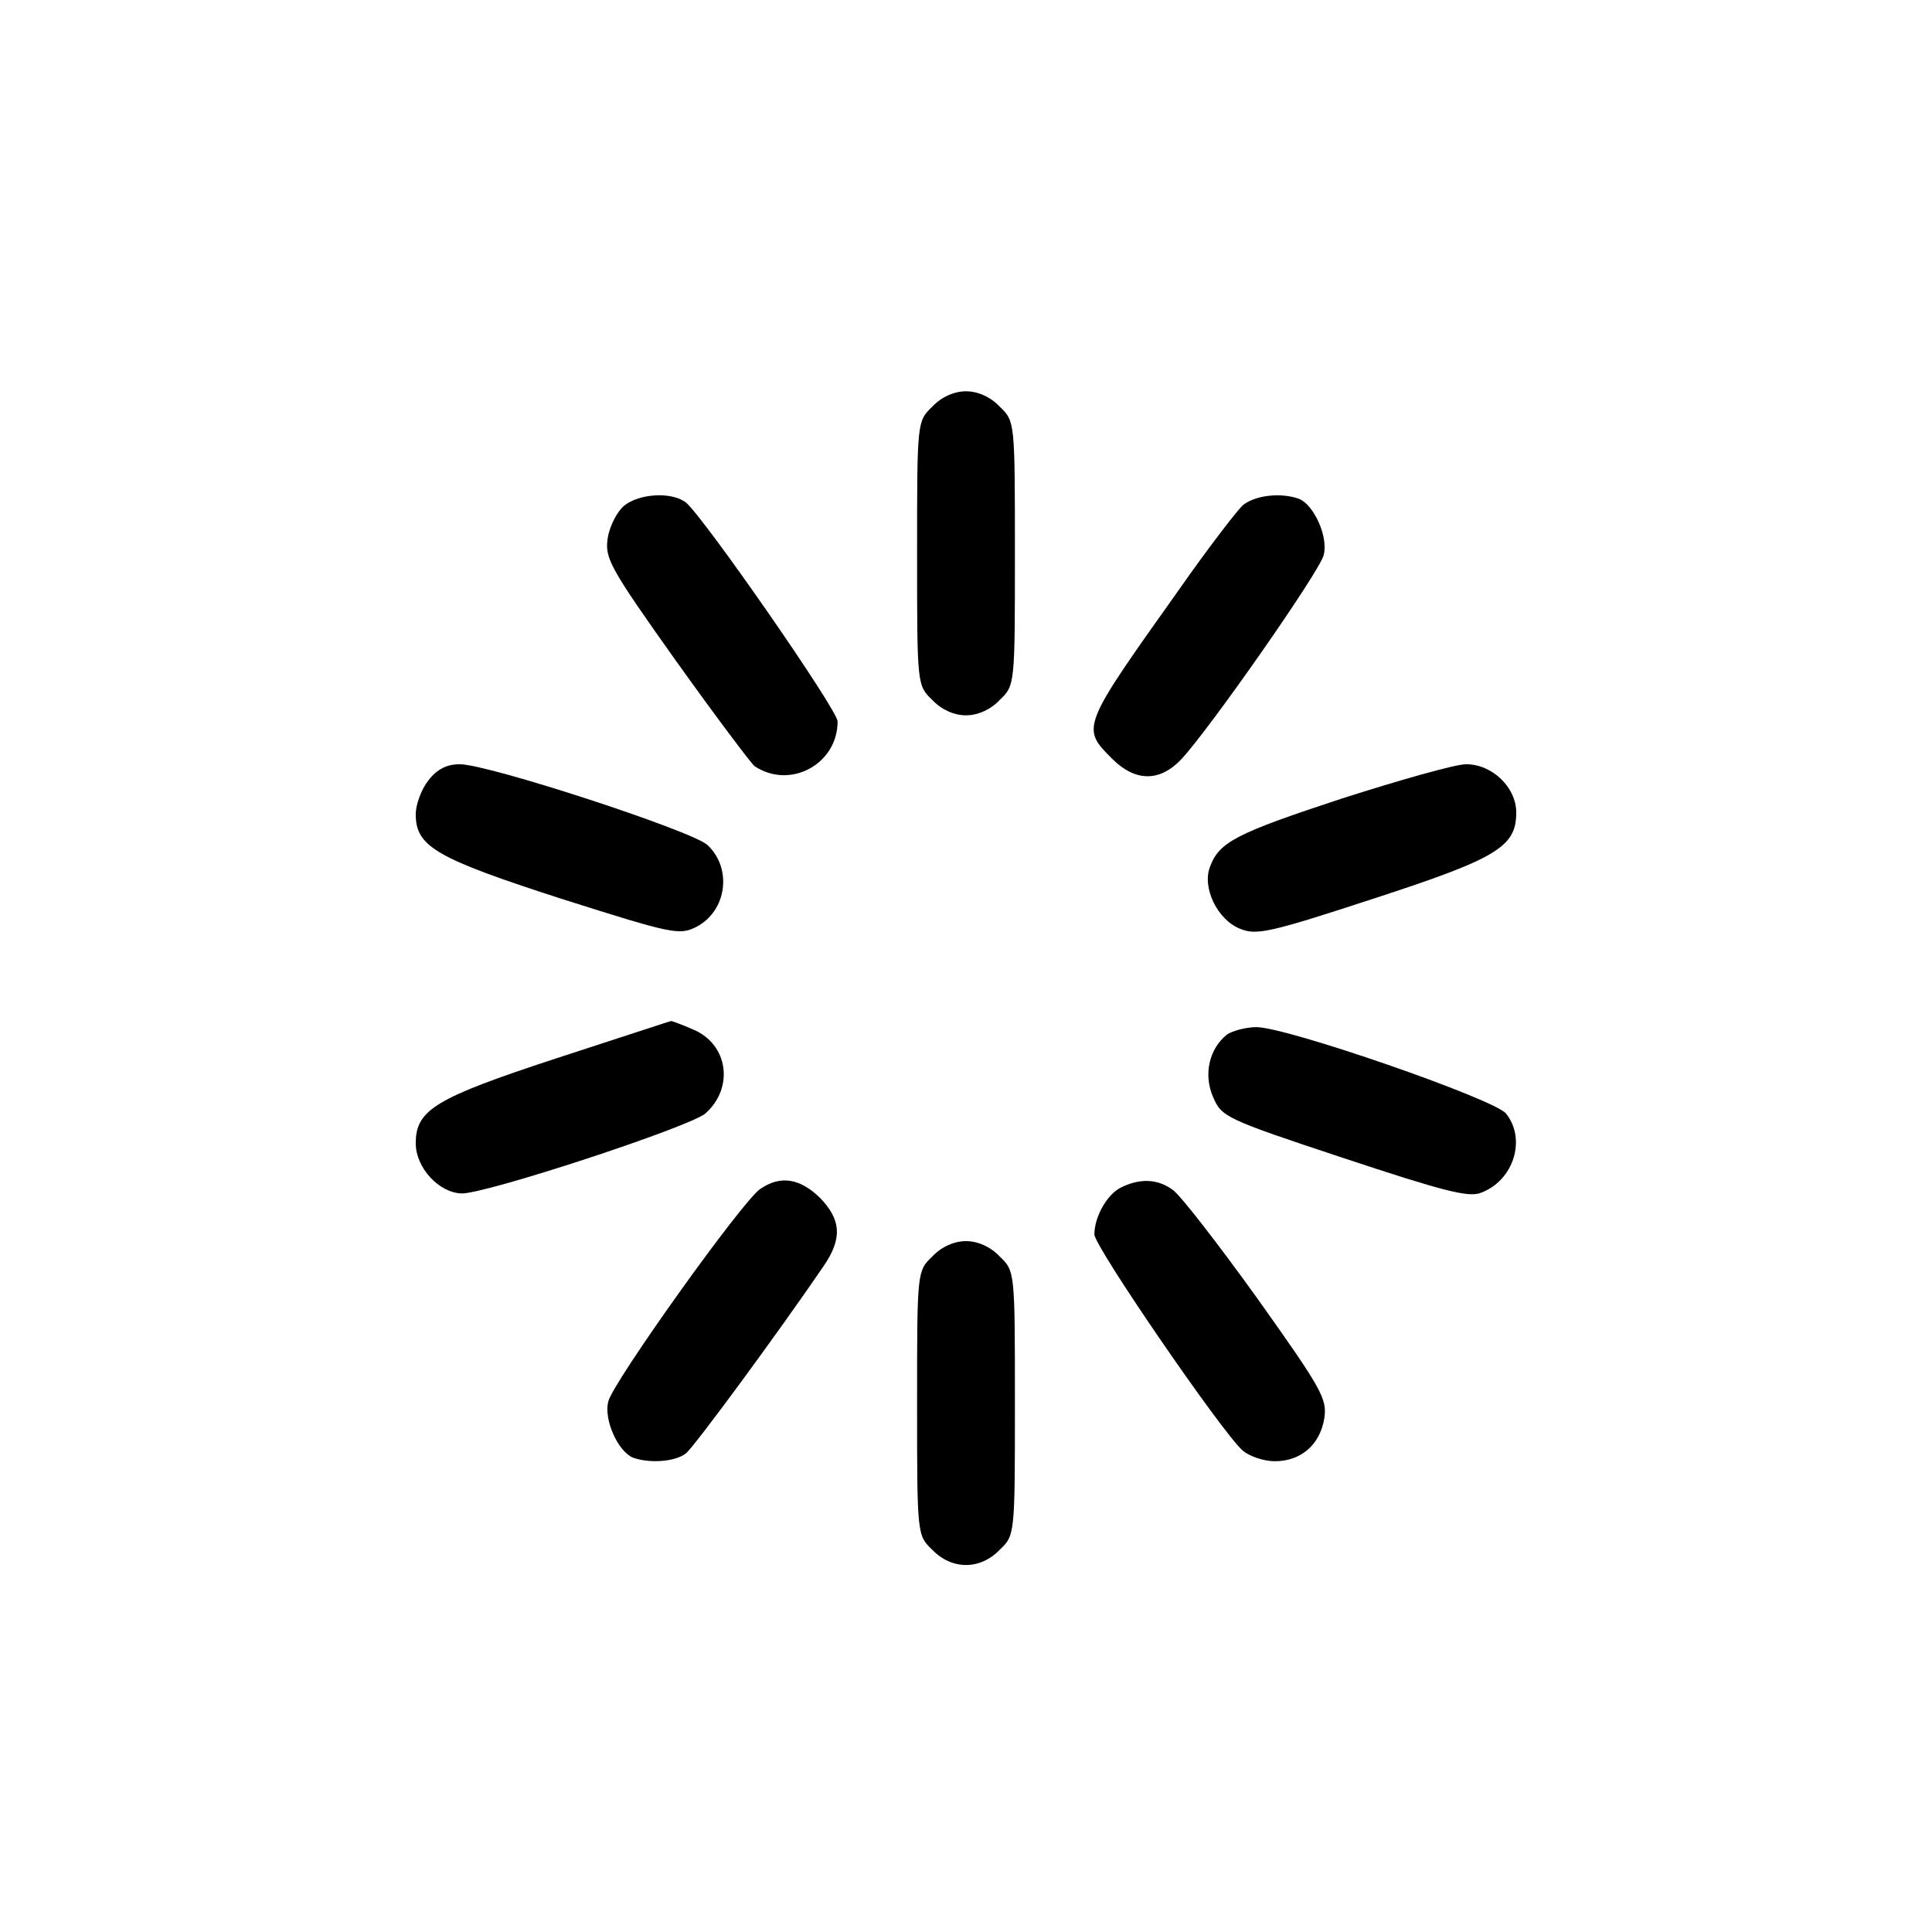
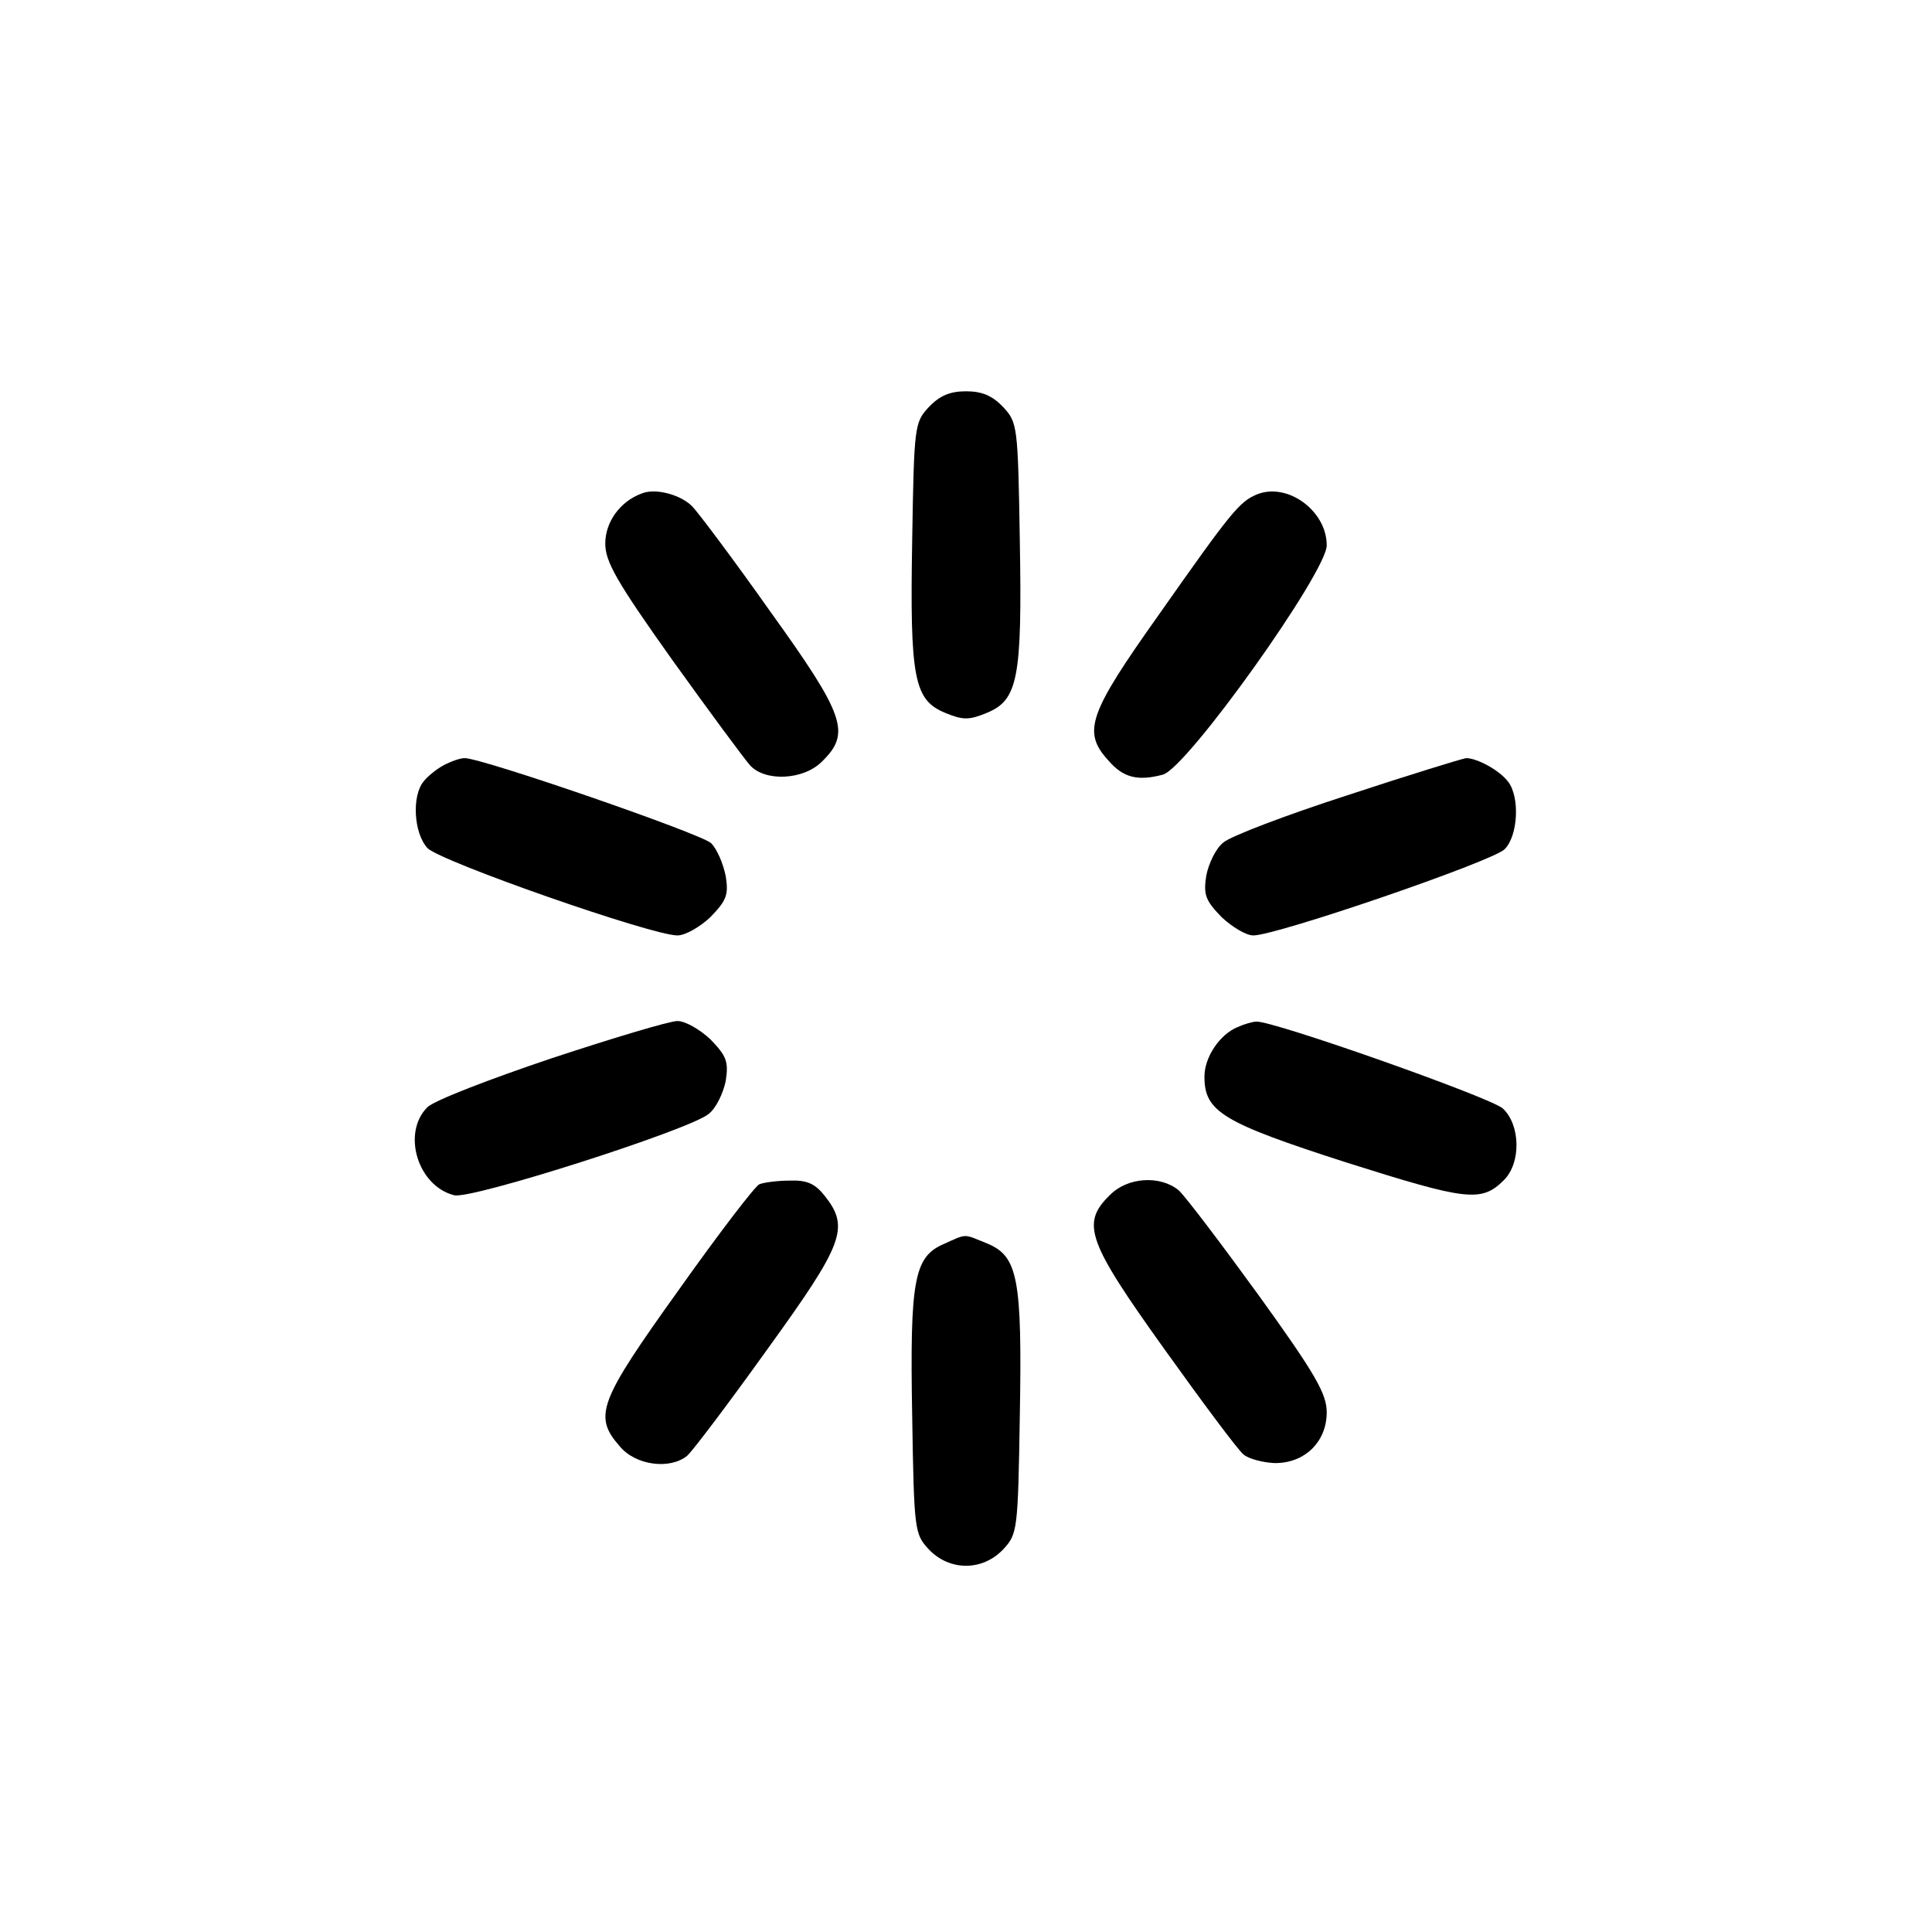
<svg xmlns="http://www.w3.org/2000/svg" version="1.0" width="316pt" height="316pt" viewBox="0 0 316 316" preserveAspectRatio="xMidYMid meet">
  <g transform="translate(0,316) scale(0.1,-0.1)" fill="#000000" stroke="none">
-     <path d="M1525 2495 c-25 -24 -25 -24 -25 -240 0 -216 0 -216 25 -240 15 -16 36 -25 55 -25 19 0 40 9 55 25 25 24 25 24 25 240 0 216 0 216 -25 240 -15 16 -36 25 -55 25 -19 0 -40 -9 -55 -25z" />
-     <path d="M1021 2333 c-12 -10 -24 -34 -27 -53 -5 -33 3 -48 111 -200 65 -91 123 -168 129 -173 58 -39 136 3 136 73 0 19 -219 334 -248 358 -23 18 -76 15 -101 -5z" />
-     <path d="M2032 2333 c-10 -10 -58 -72 -104 -138 -160 -225 -160 -225 -109 -276 38 -38 78 -38 113 -1 46 49 227 308 233 334 8 30 -16 82 -40 92 -30 11 -73 6 -93 -11z" />
-     <path d="M701 1884 c-12 -15 -21 -40 -21 -56 0 -53 34 -72 238 -138 183 -58 193 -60 221 -46 50 26 59 96 18 134 -25 23 -358 132 -405 132 -21 0 -37 -8 -51 -26z" />
-     <path d="M2195 1854 c-173 -57 -201 -71 -216 -112 -13 -34 12 -86 49 -101 27 -11 47 -7 218 49 203 66 234 85 234 141 0 41 -39 79 -82 79 -18 0 -109 -26 -203 -56z" />
-     <path d="M910 1429 c-198 -65 -230 -84 -230 -139 0 -40 38 -81 75 -82 39 -1 374 109 399 131 47 42 37 113 -20 137 -18 8 -35 14 -36 14 -2 0 -86 -28 -188 -61z" />
-     <path d="M2007 1468 c-29 -23 -39 -65 -23 -102 14 -33 20 -36 213 -100 163 -54 205 -65 225 -57 54 20 75 88 41 130 -21 24 -358 141 -408 141 -17 0 -39 -6 -48 -12z" />
-     <path d="M1243 1215 c-30 -21 -240 -315 -248 -347 -8 -30 16 -82 40 -92 27 -10 70 -7 87 7 13 10 150 196 225 306 31 45 29 76 -6 112 -33 32 -65 37 -98 14z" />
-     <path d="M1834 1218 c-23 -11 -44 -48 -44 -77 0 -20 209 -324 242 -353 11 -10 35 -18 53 -18 43 0 74 27 81 70 5 32 -4 48 -110 197 -64 89 -126 169 -138 177 -25 18 -53 19 -84 4z" />
-     <path d="M1525 1105 c-25 -24 -25 -24 -25 -240 0 -216 0 -216 25 -240 32 -33 78 -33 110 0 25 24 25 24 25 240 0 216 0 216 -25 240 -15 16 -36 25 -55 25 -19 0 -40 -9 -55 -25z" />
+     <path d="M1519 2494 c-23 -25 -24 -30 -27 -217 -4 -227 3 -262 54 -283 29 -12 39 -12 68 0 51 21 58 56 54 283 -3 187 -4 192 -27 217 -18 19 -35 26 -61 26 -26 0 -43 -7 -61 -26z" />
+     <path d="M1050 2353 c-36 -13 -60 -47 -60 -82 0 -30 19 -63 110 -191 61 -85 118 -162 127 -172 25 -27 88 -24 118 7 47 46 37 75 -86 246 -60 85 -118 162 -127 171 -19 19 -60 30 -82 21z" />
+     <path d="M2055 2351 c-28 -12 -42 -29 -160 -197 -115 -162 -125 -191 -82 -238 24 -28 48 -34 89 -23 39 10 268 331 268 375 0 57 -65 104 -115 83z" />
+     <path d="M725 1908 c-11 -6 -26 -18 -32 -26 -20 -24 -16 -85 6 -109 21 -22 367 -143 409 -143 13 0 37 14 54 30 26 27 30 36 25 67 -4 20 -14 44 -24 54 -18 16 -374 139 -403 139 -8 0 -24 -6 -35 -12z" />
+     <path d="M2203 1859 c-99 -32 -191 -67 -202 -77 -12 -9 -24 -34 -28 -54 -5 -32 -1 -41 25 -68 17 -16 40 -30 52 -30 38 0 391 121 411 141 22 22 25 85 6 110 -14 19 -51 39 -69 39 -7 -1 -95 -28 -195 -61z" />
+     <path d="M902 1429 c-101 -34 -192 -69 -203 -80 -42 -42 -16 -129 44 -144 28 -7 385 107 416 133 12 9 24 34 28 54 5 32 1 41 -25 68 -17 16 -41 30 -54 30 -13 0 -106 -28 -206 -61z" />
+     <path d="M2024 1480 c-29 -12 -54 -49 -54 -81 0 -57 29 -75 231 -140 199 -63 222 -66 259 -29 28 28 27 90 -2 117 -20 18 -377 144 -403 142 -6 0 -20 -4 -31 -9z" />
+     <path d="M1242 1223 c-7 -3 -66 -80 -132 -173 -131 -183 -140 -206 -96 -256 26 -31 82 -38 110 -15 9 8 68 86 131 174 125 173 135 199 94 251 -16 20 -29 26 -57 25 -20 0 -43 -3 -50 -6z" />
+     <path d="M1815 1205 c-47 -46 -37 -75 89 -251 63 -88 121 -166 130 -173 8 -7 31 -13 50 -14 49 -1 86 34 86 83 0 30 -18 62 -111 191 -61 84 -120 162 -131 172 -30 25 -84 22 -113 -8z" />
+     <path d="M1543 1125 c-48 -21 -55 -59 -51 -282 3 -187 4 -192 27 -217 34 -36 88 -36 122 0 23 25 24 30 27 217 4 226 -3 262 -53 283 -40 16 -32 17 -72 -1z" />
  </g>
</svg>
